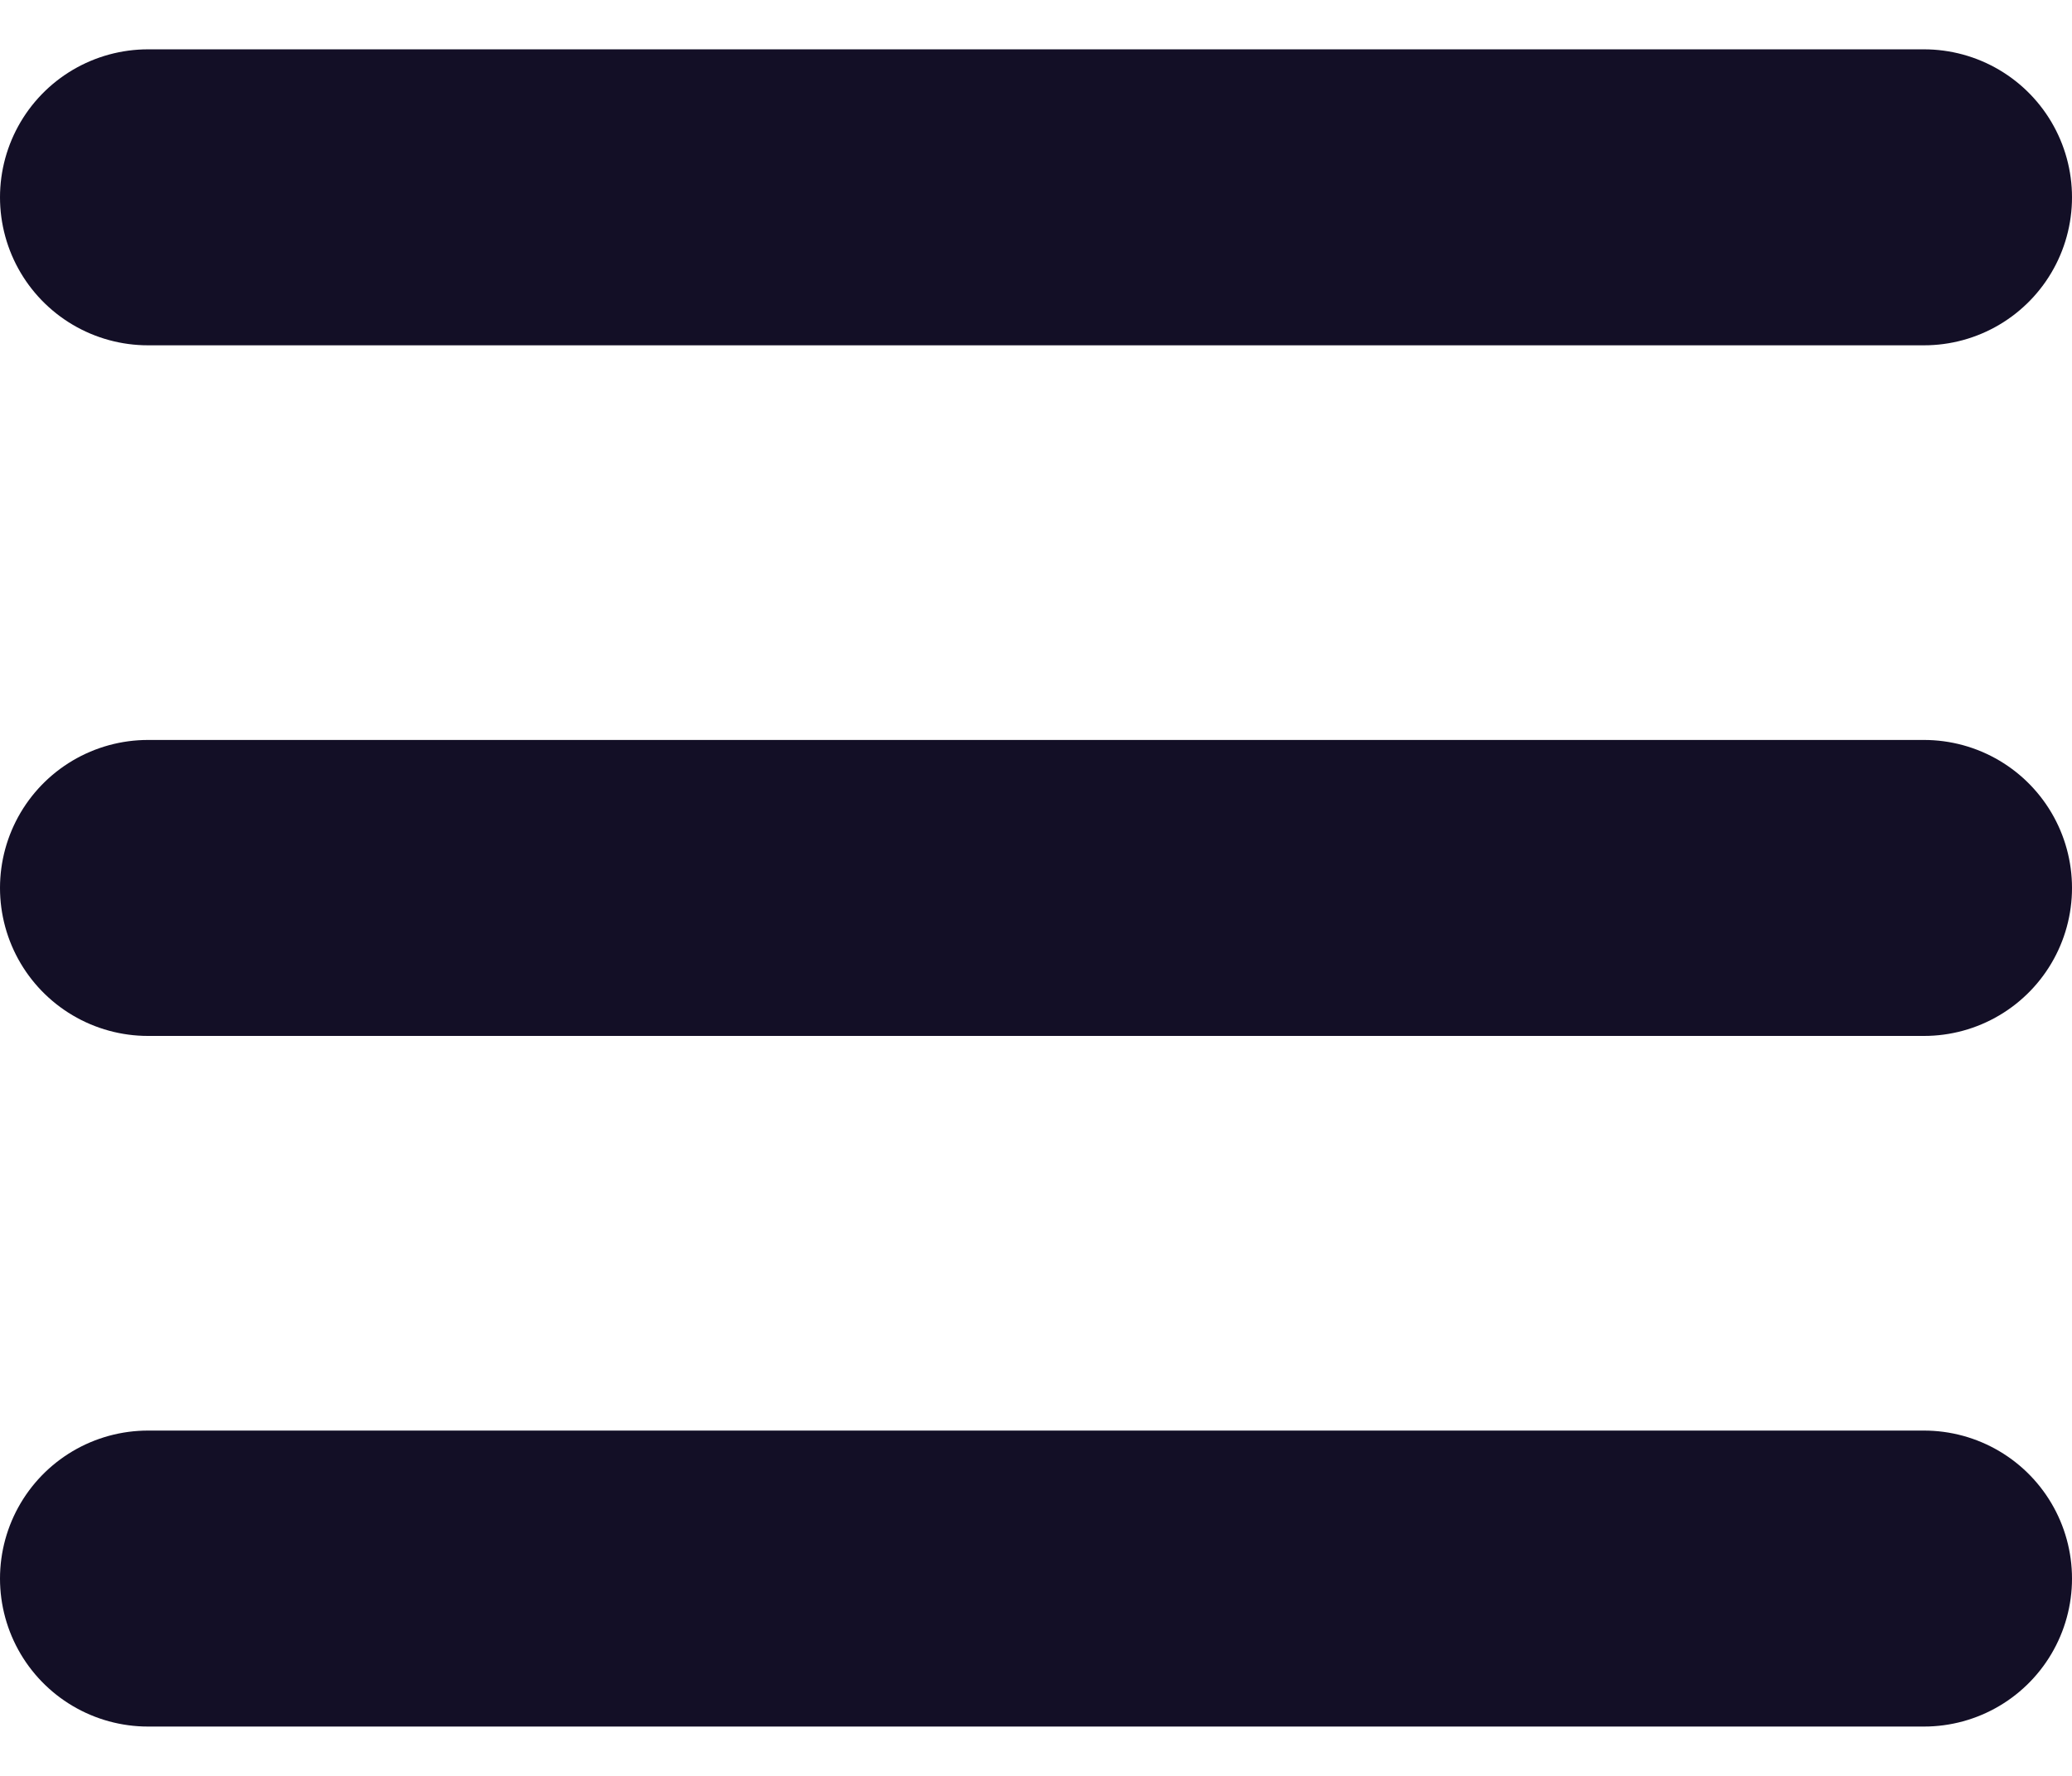
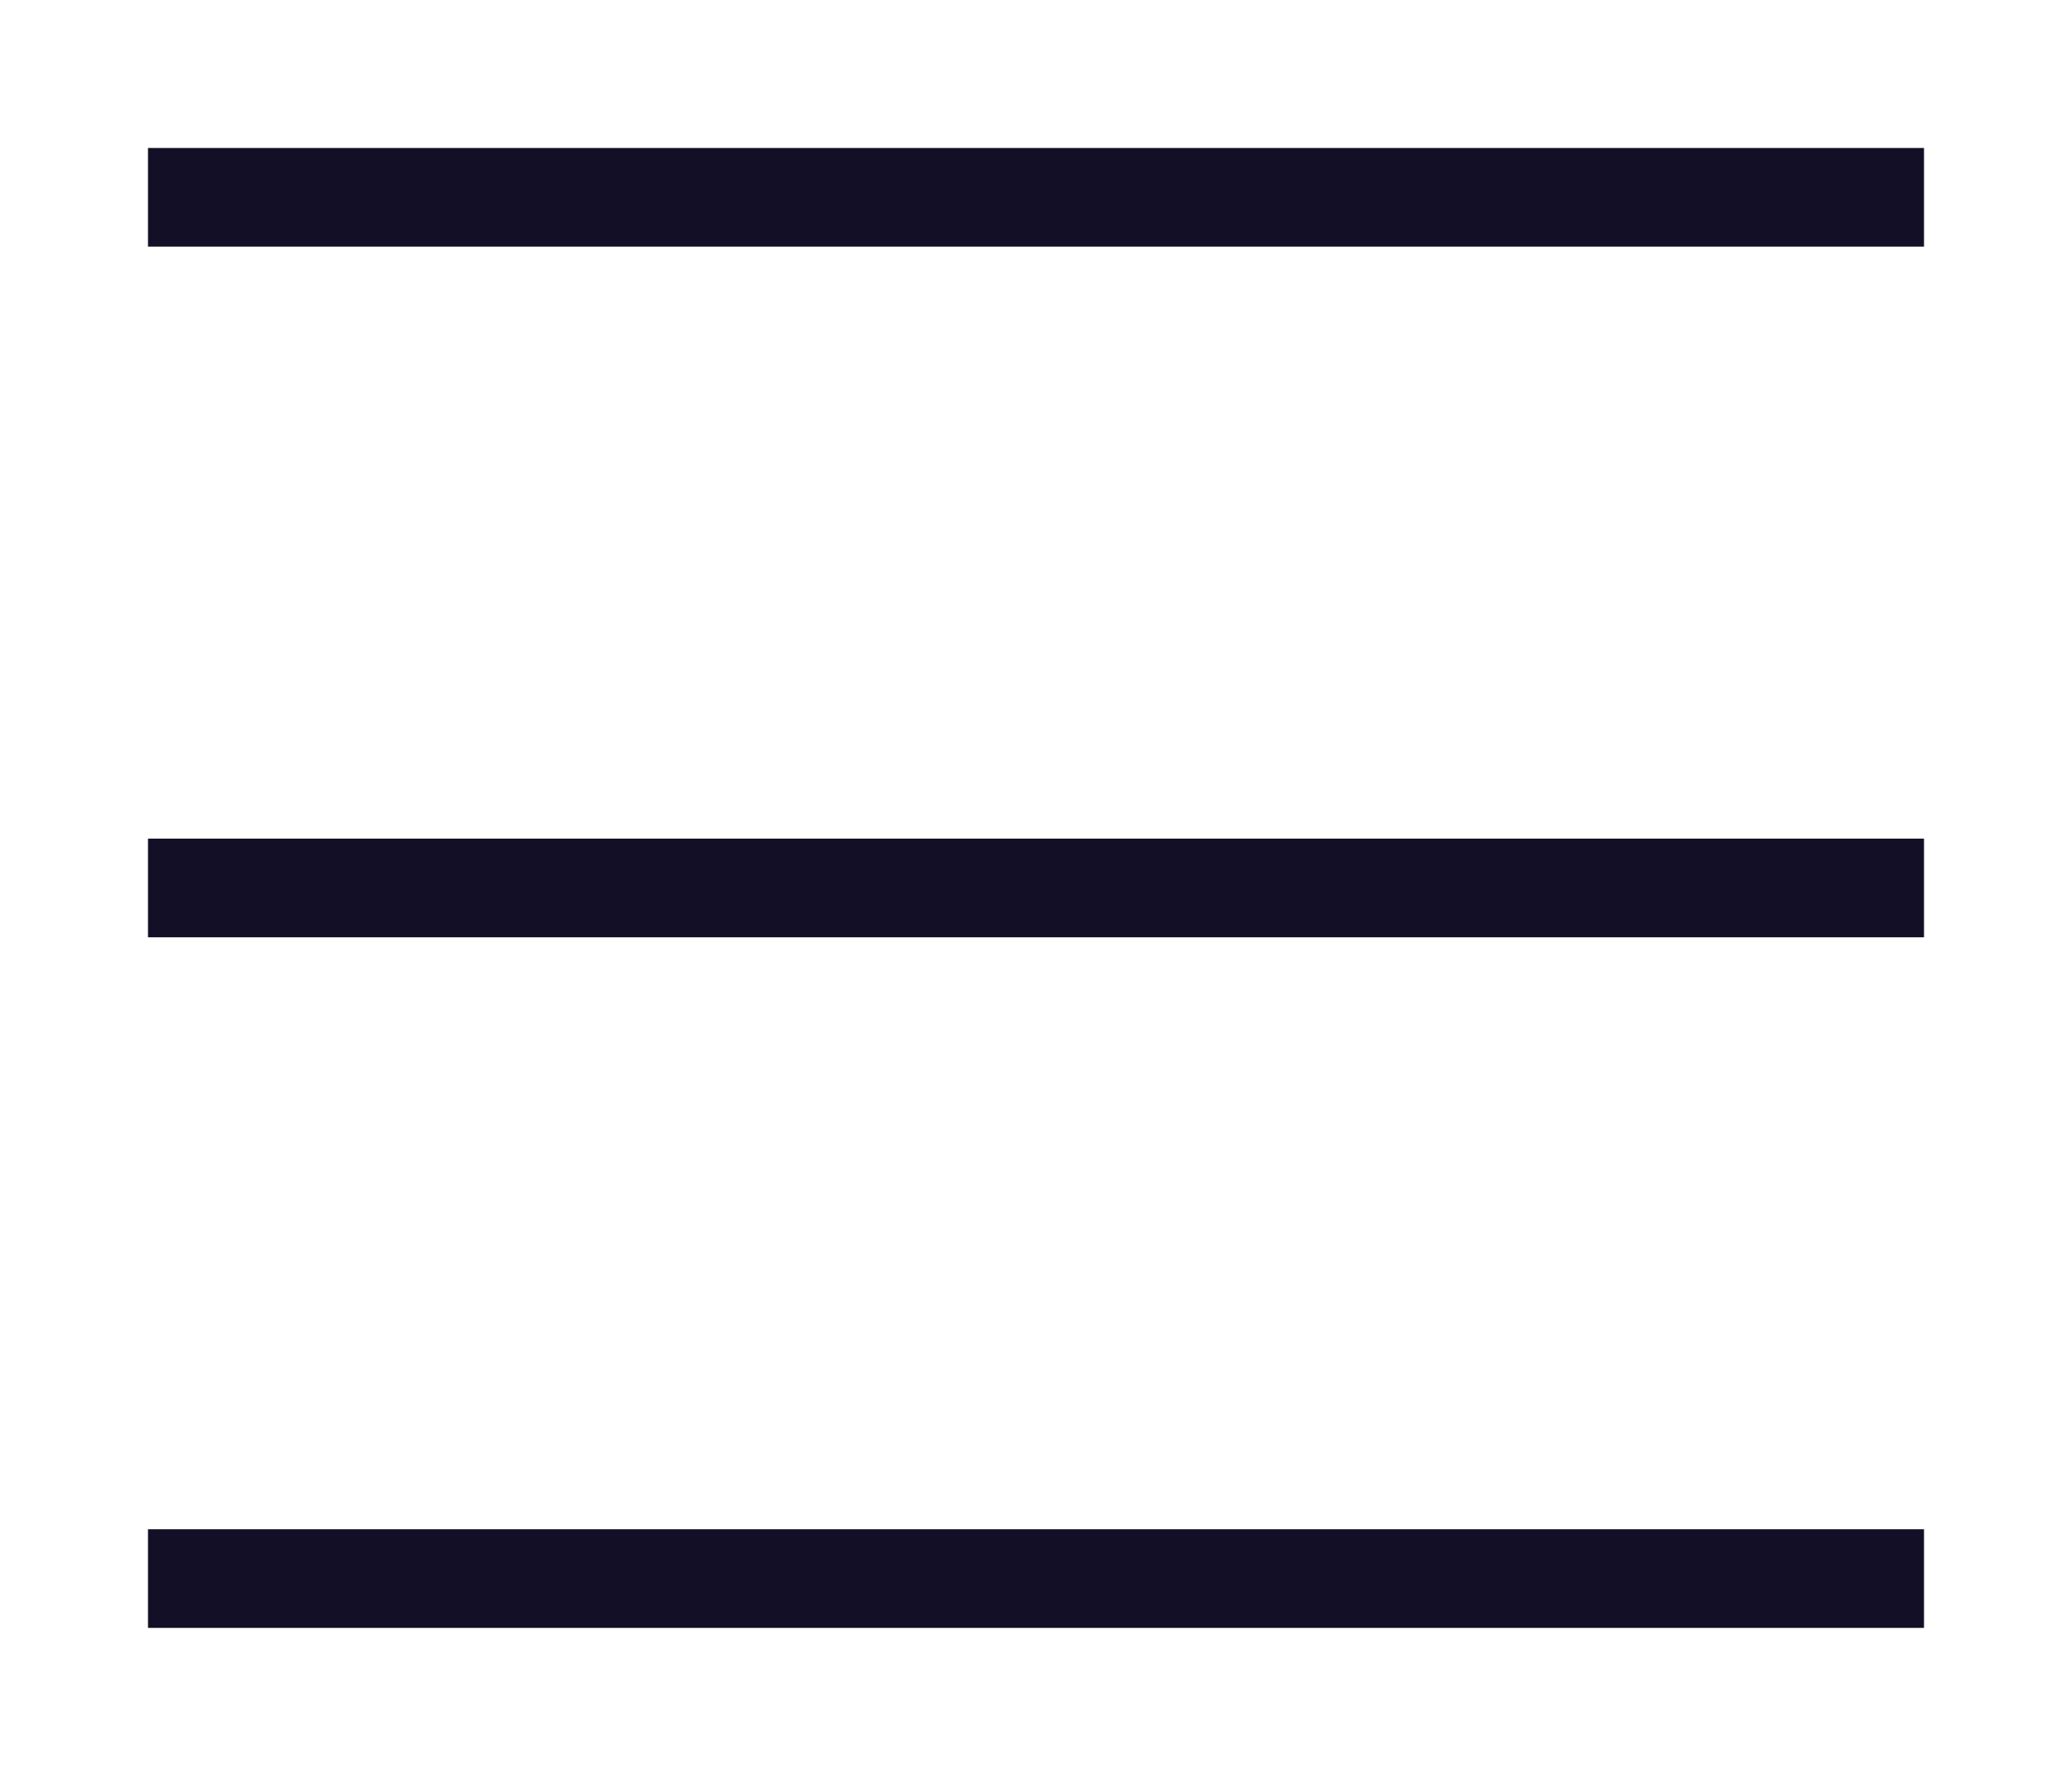
<svg xmlns="http://www.w3.org/2000/svg" width="21" height="18" viewBox="0 0 21 18" fill="none">
-   <path id="Vector" d="M1.5 2H19.5M1.5 9H19.5M1.5 16H19.5" stroke="#130F26" stroke-width="3" stroke-linecap="round" stroke-linejoin="round" />
+   <path id="Vector" d="M1.5 2H19.5M1.5 9H19.5M1.5 16H19.5" stroke="#130F26" strokeWidth="3" strokeLinecap="round" strokeLinejoin="round" />
</svg>
